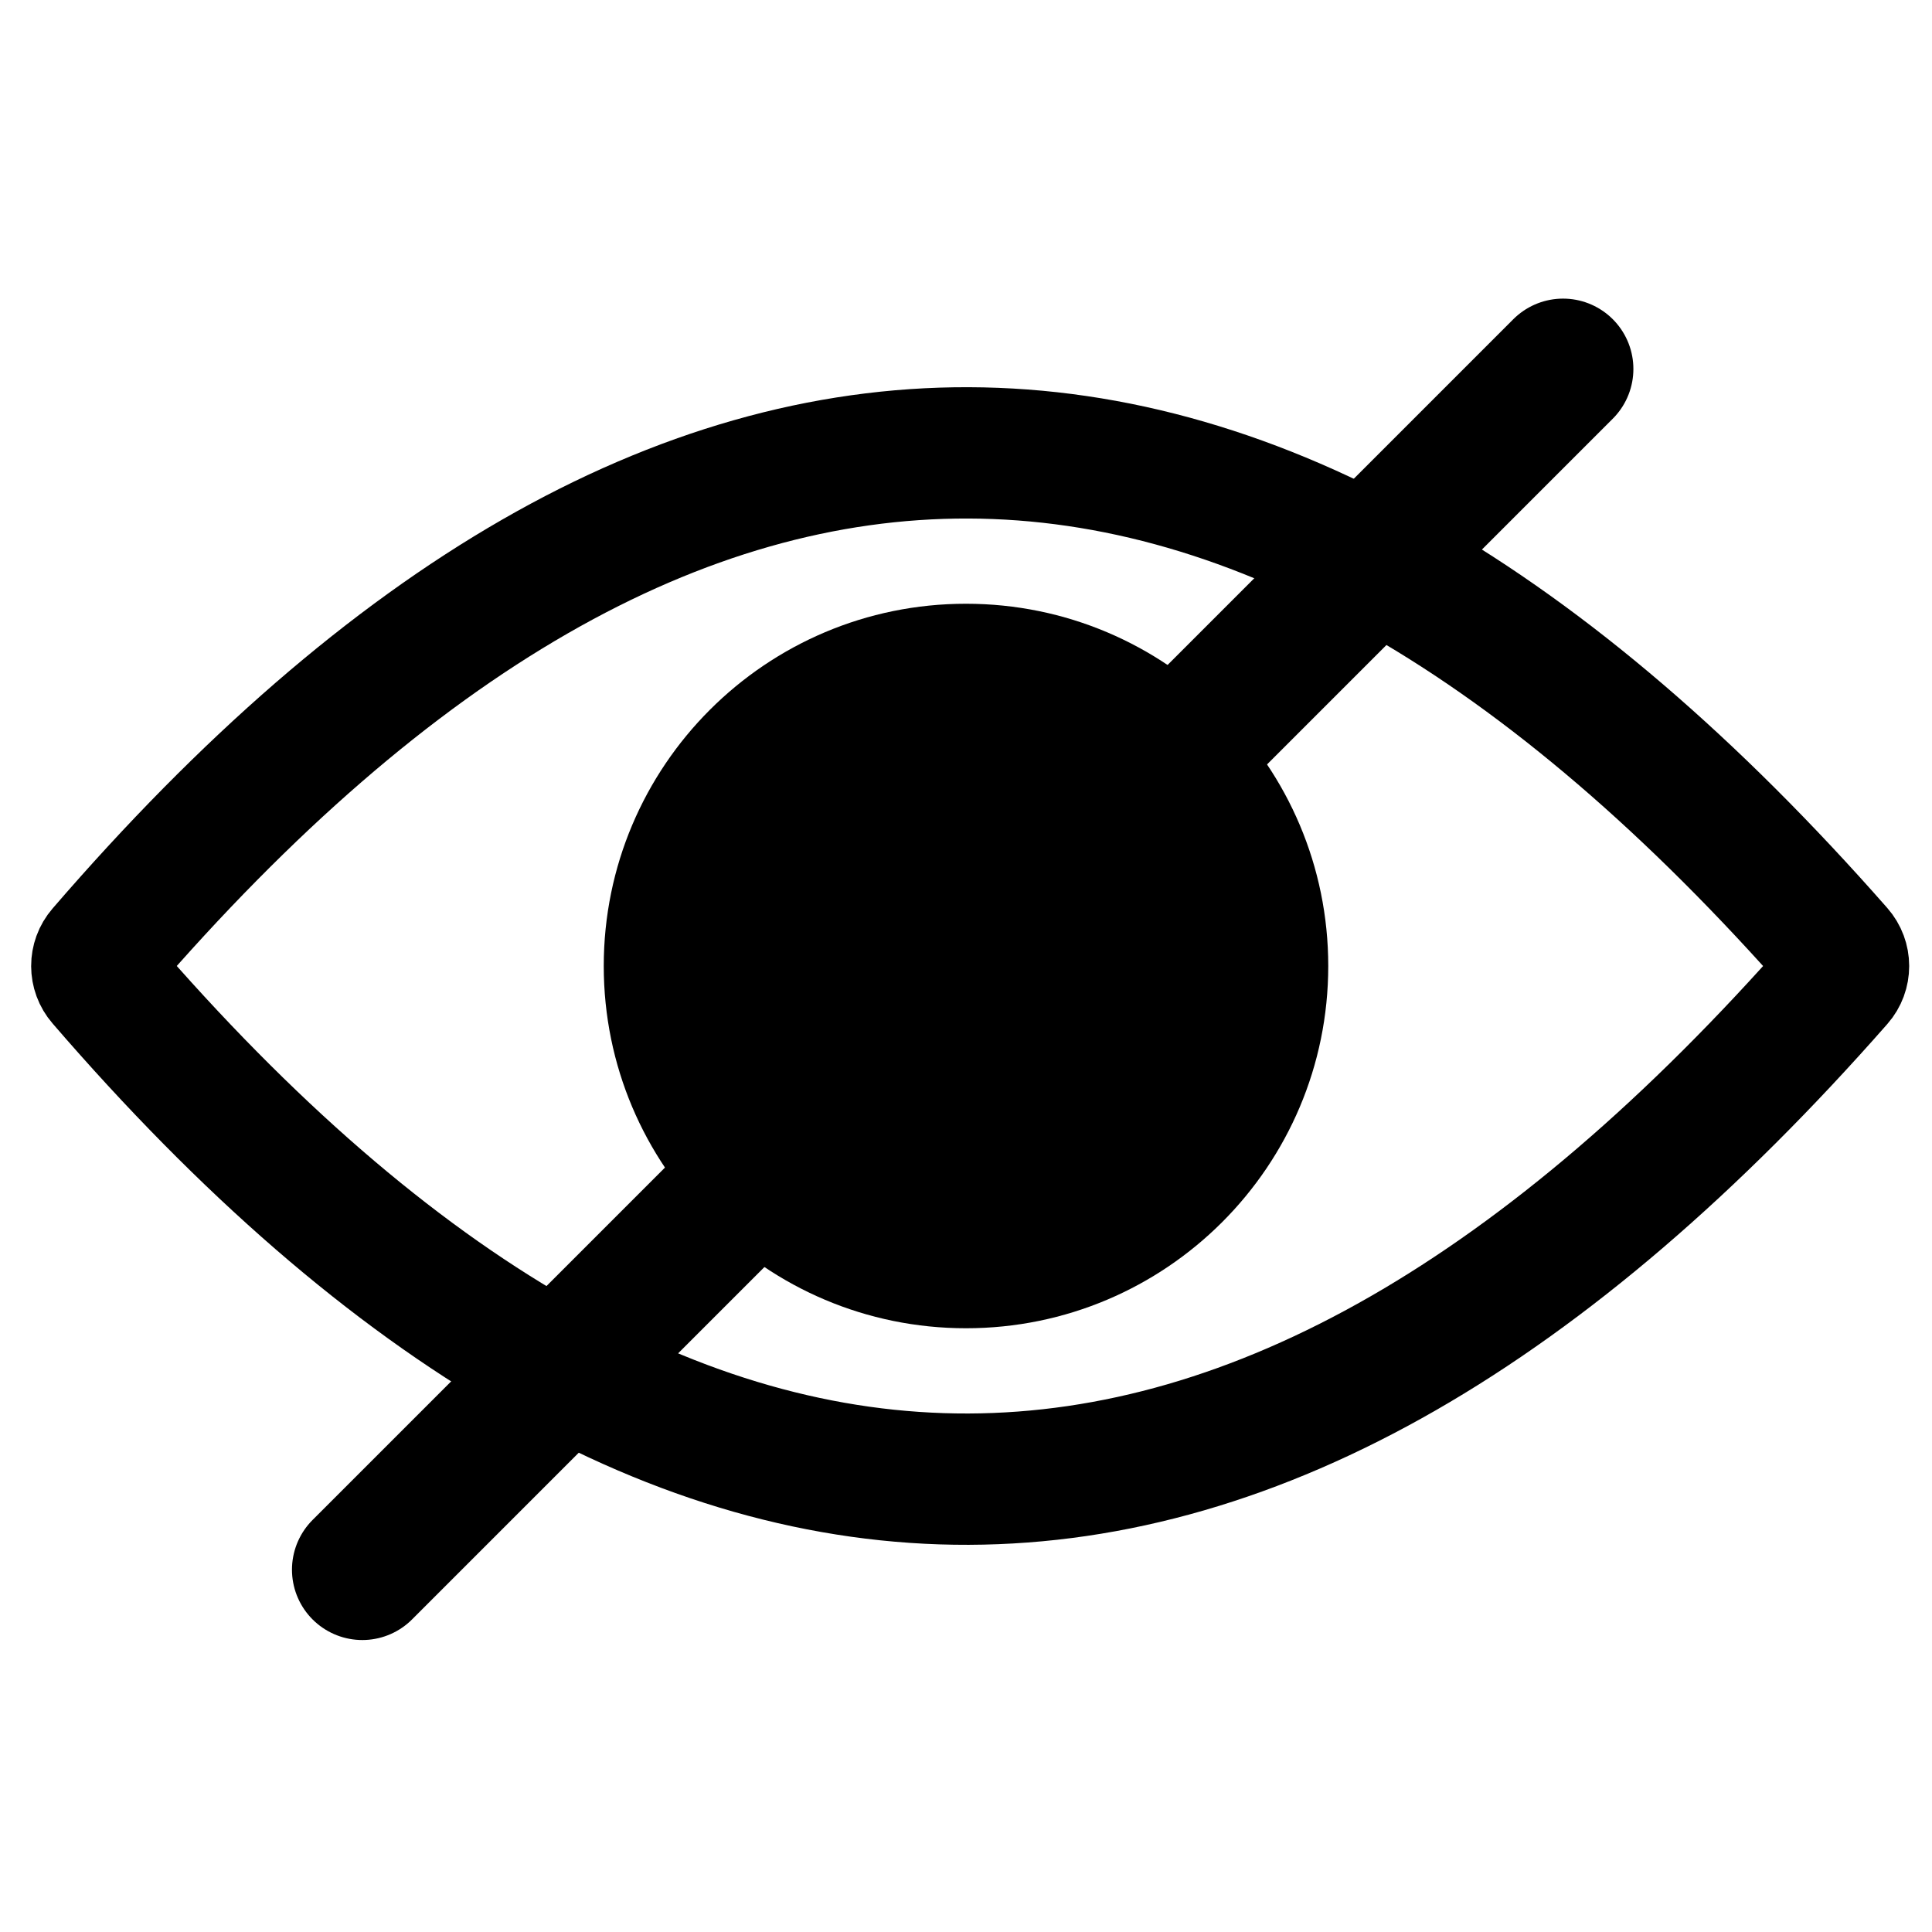
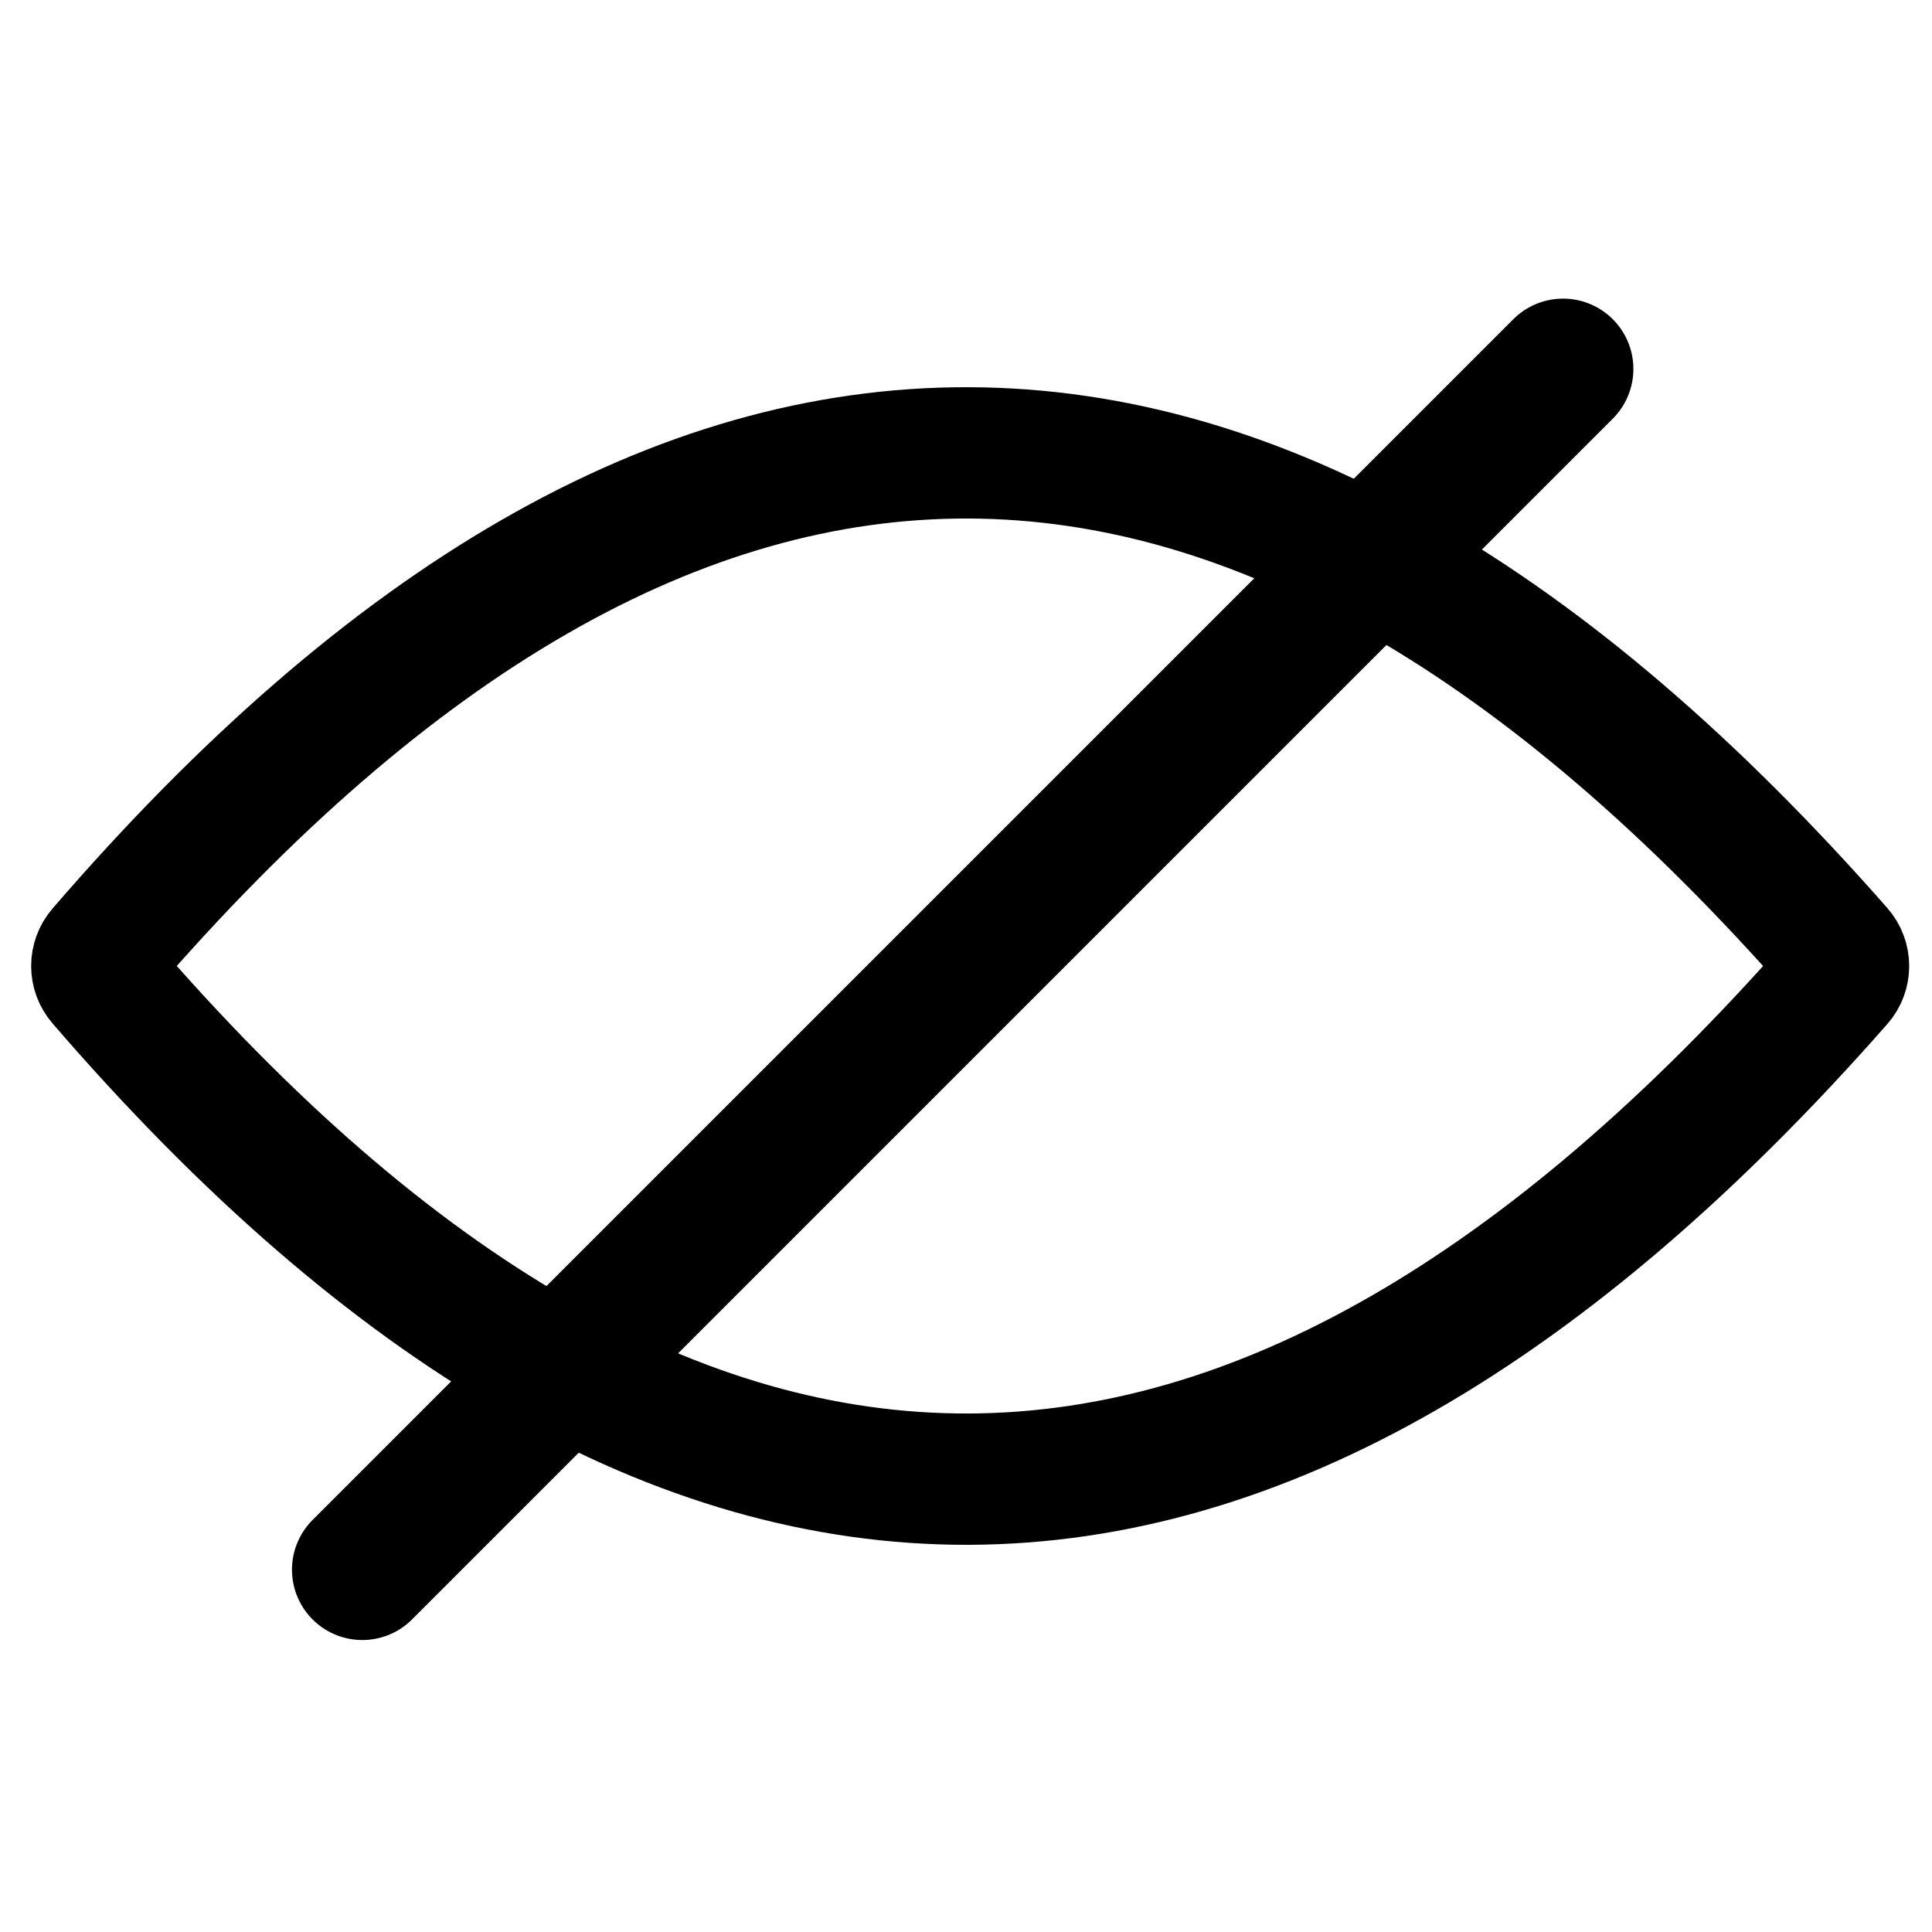
<svg xmlns="http://www.w3.org/2000/svg" xmlns:ns1="https://www.affinity.studio/" width="100%" height="100%" viewBox="0 0 64 64" version="1.1" xml:space="preserve" style="fill-rule:evenodd;clip-rule:evenodd;stroke-linecap:round;stroke-linejoin:round;">
  <rect id="App-Frame" ns1:id="App Frame" x="0" y="-0" width="64" height="64" style="fill:none;" />
  <path d="M3.387,32.481c-0.24,-0.276 -0.24,-0.686 -0.001,-0.962c19.101,-22.148 38.264,-21.896 57.499,-0.005c0.245,0.278 0.246,0.695 0.001,0.973c-19.236,21.891 -38.399,22.143 -57.499,-0.006Z" style="fill:none;stroke:currentColor;stroke-width:4.35px;" />
-   <circle cx="32" cy="32" r="12" style="fill:currentColor;stroke:none;" />
  <path d="M51.778,12.222l-39.776,39.776" style="fill:none;stroke:currentColor;stroke-width:4.66px;" />
</svg>
